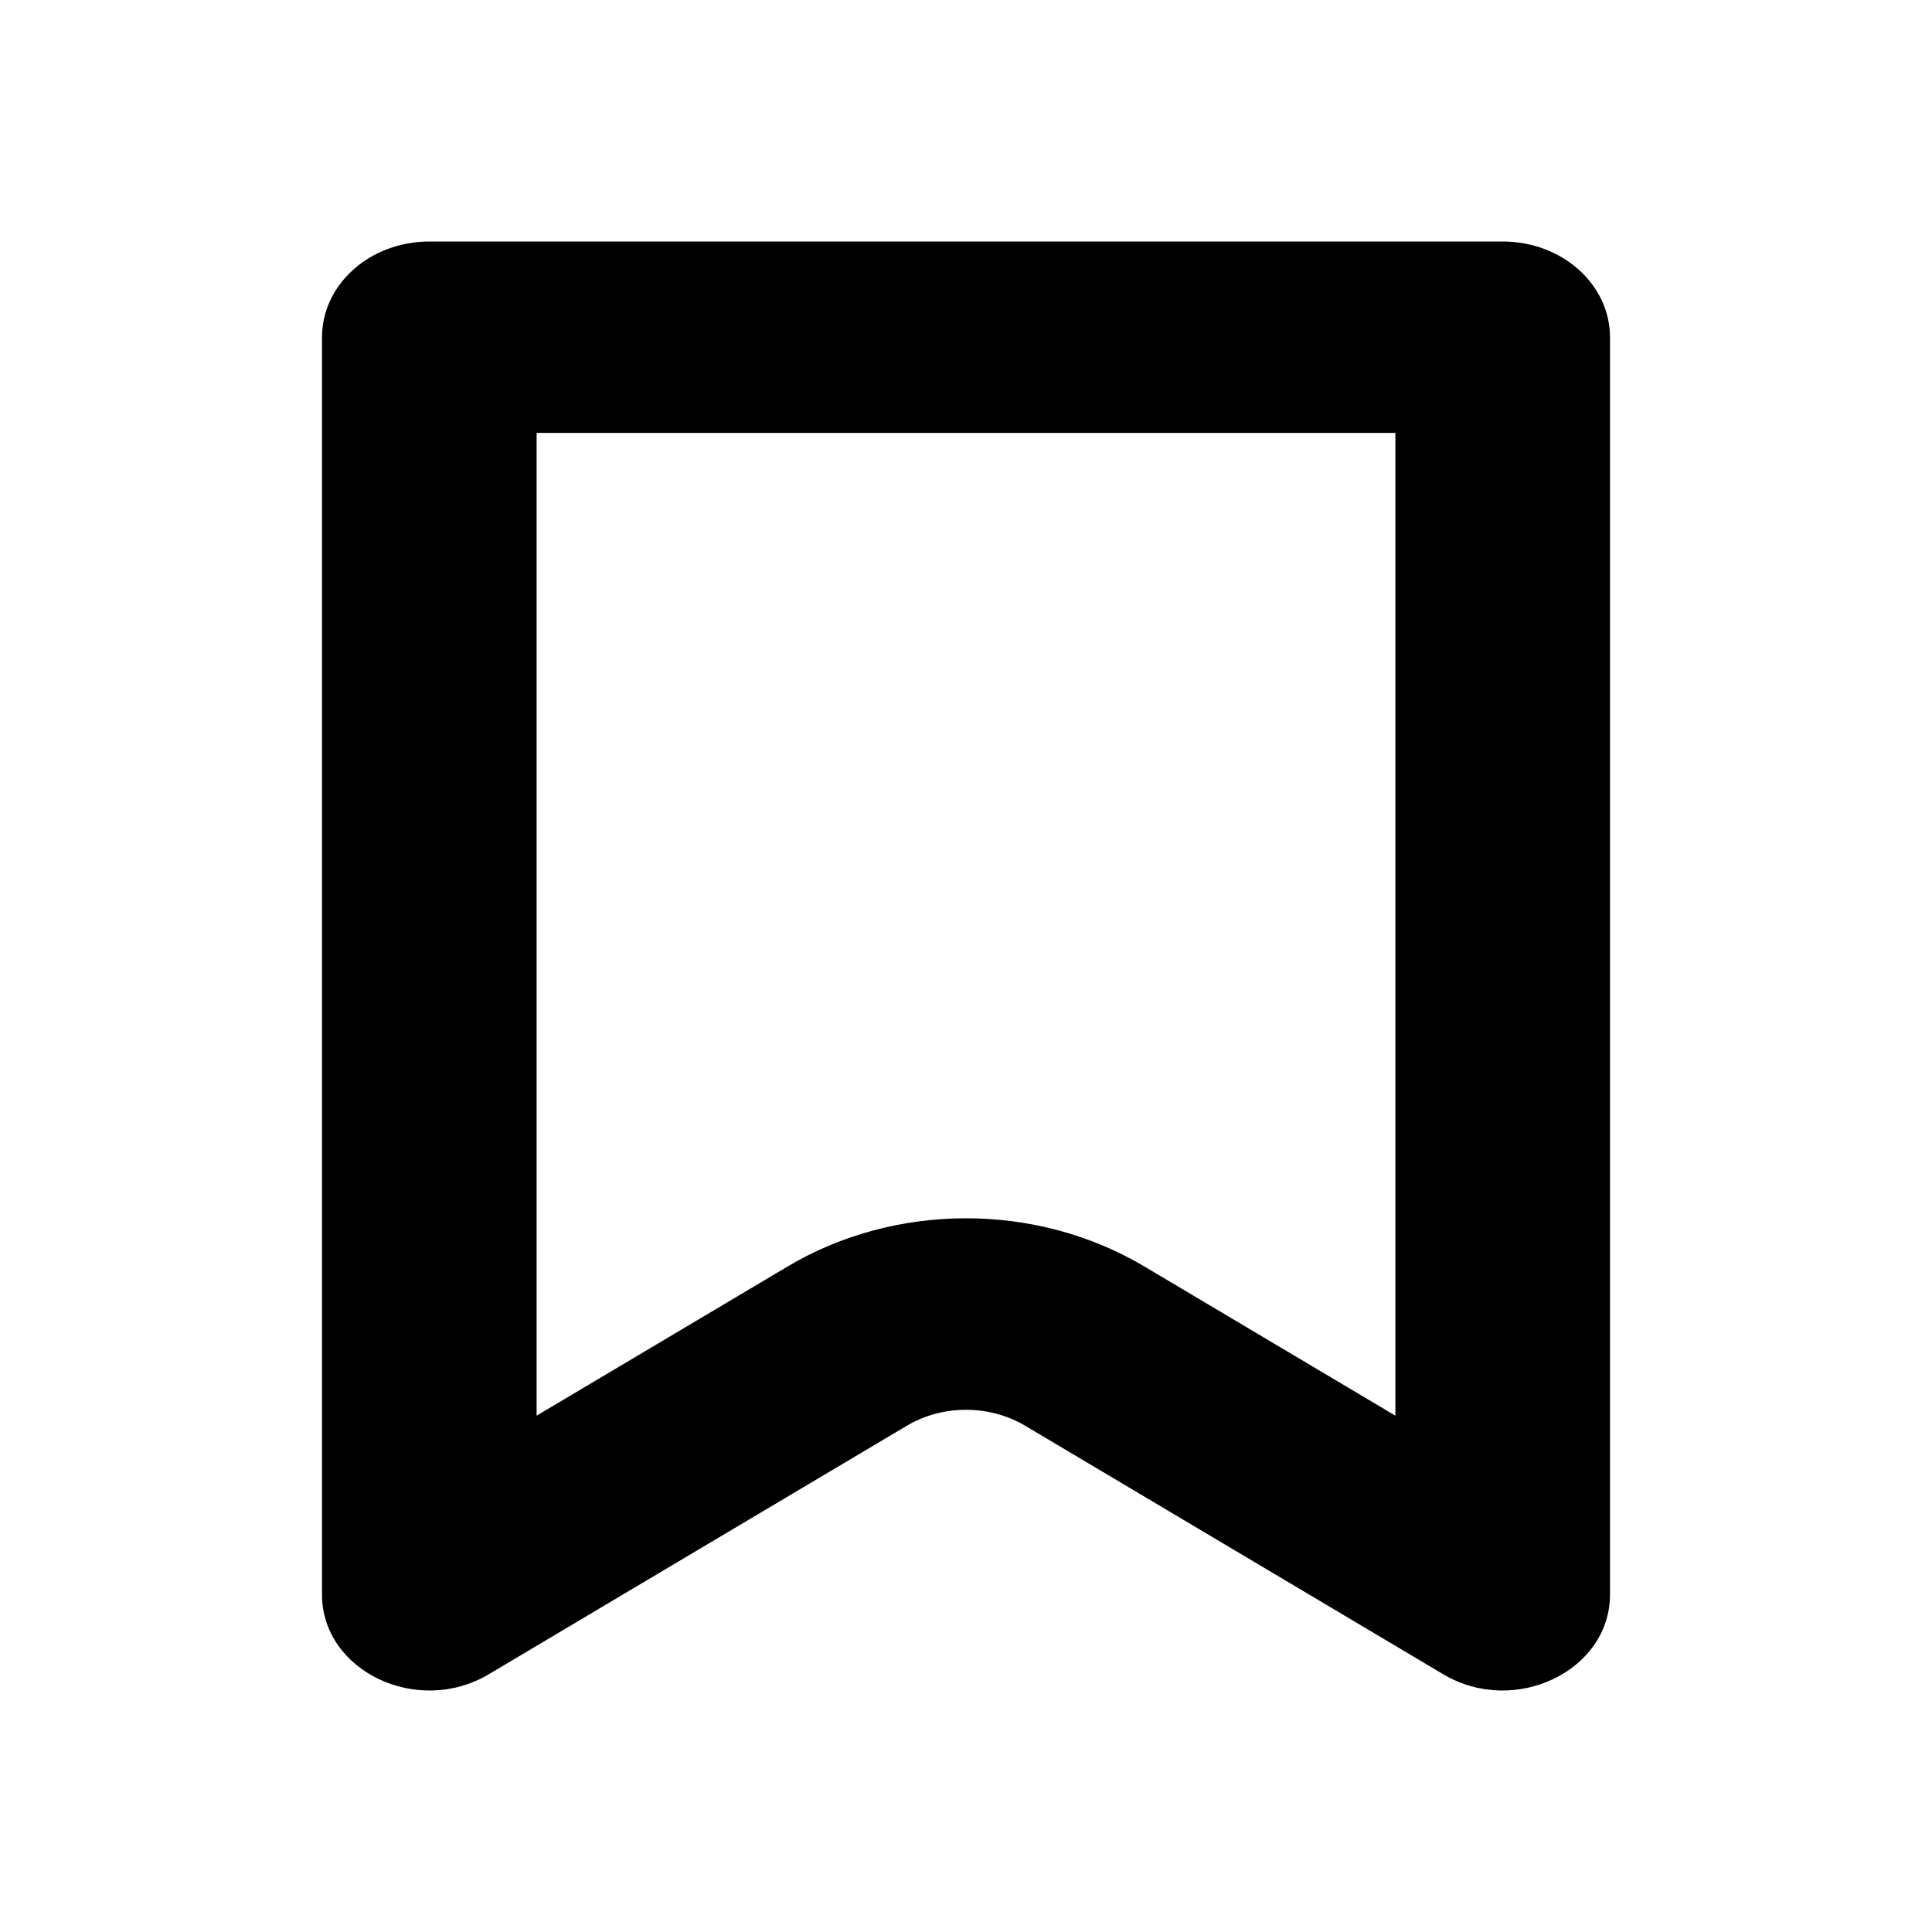
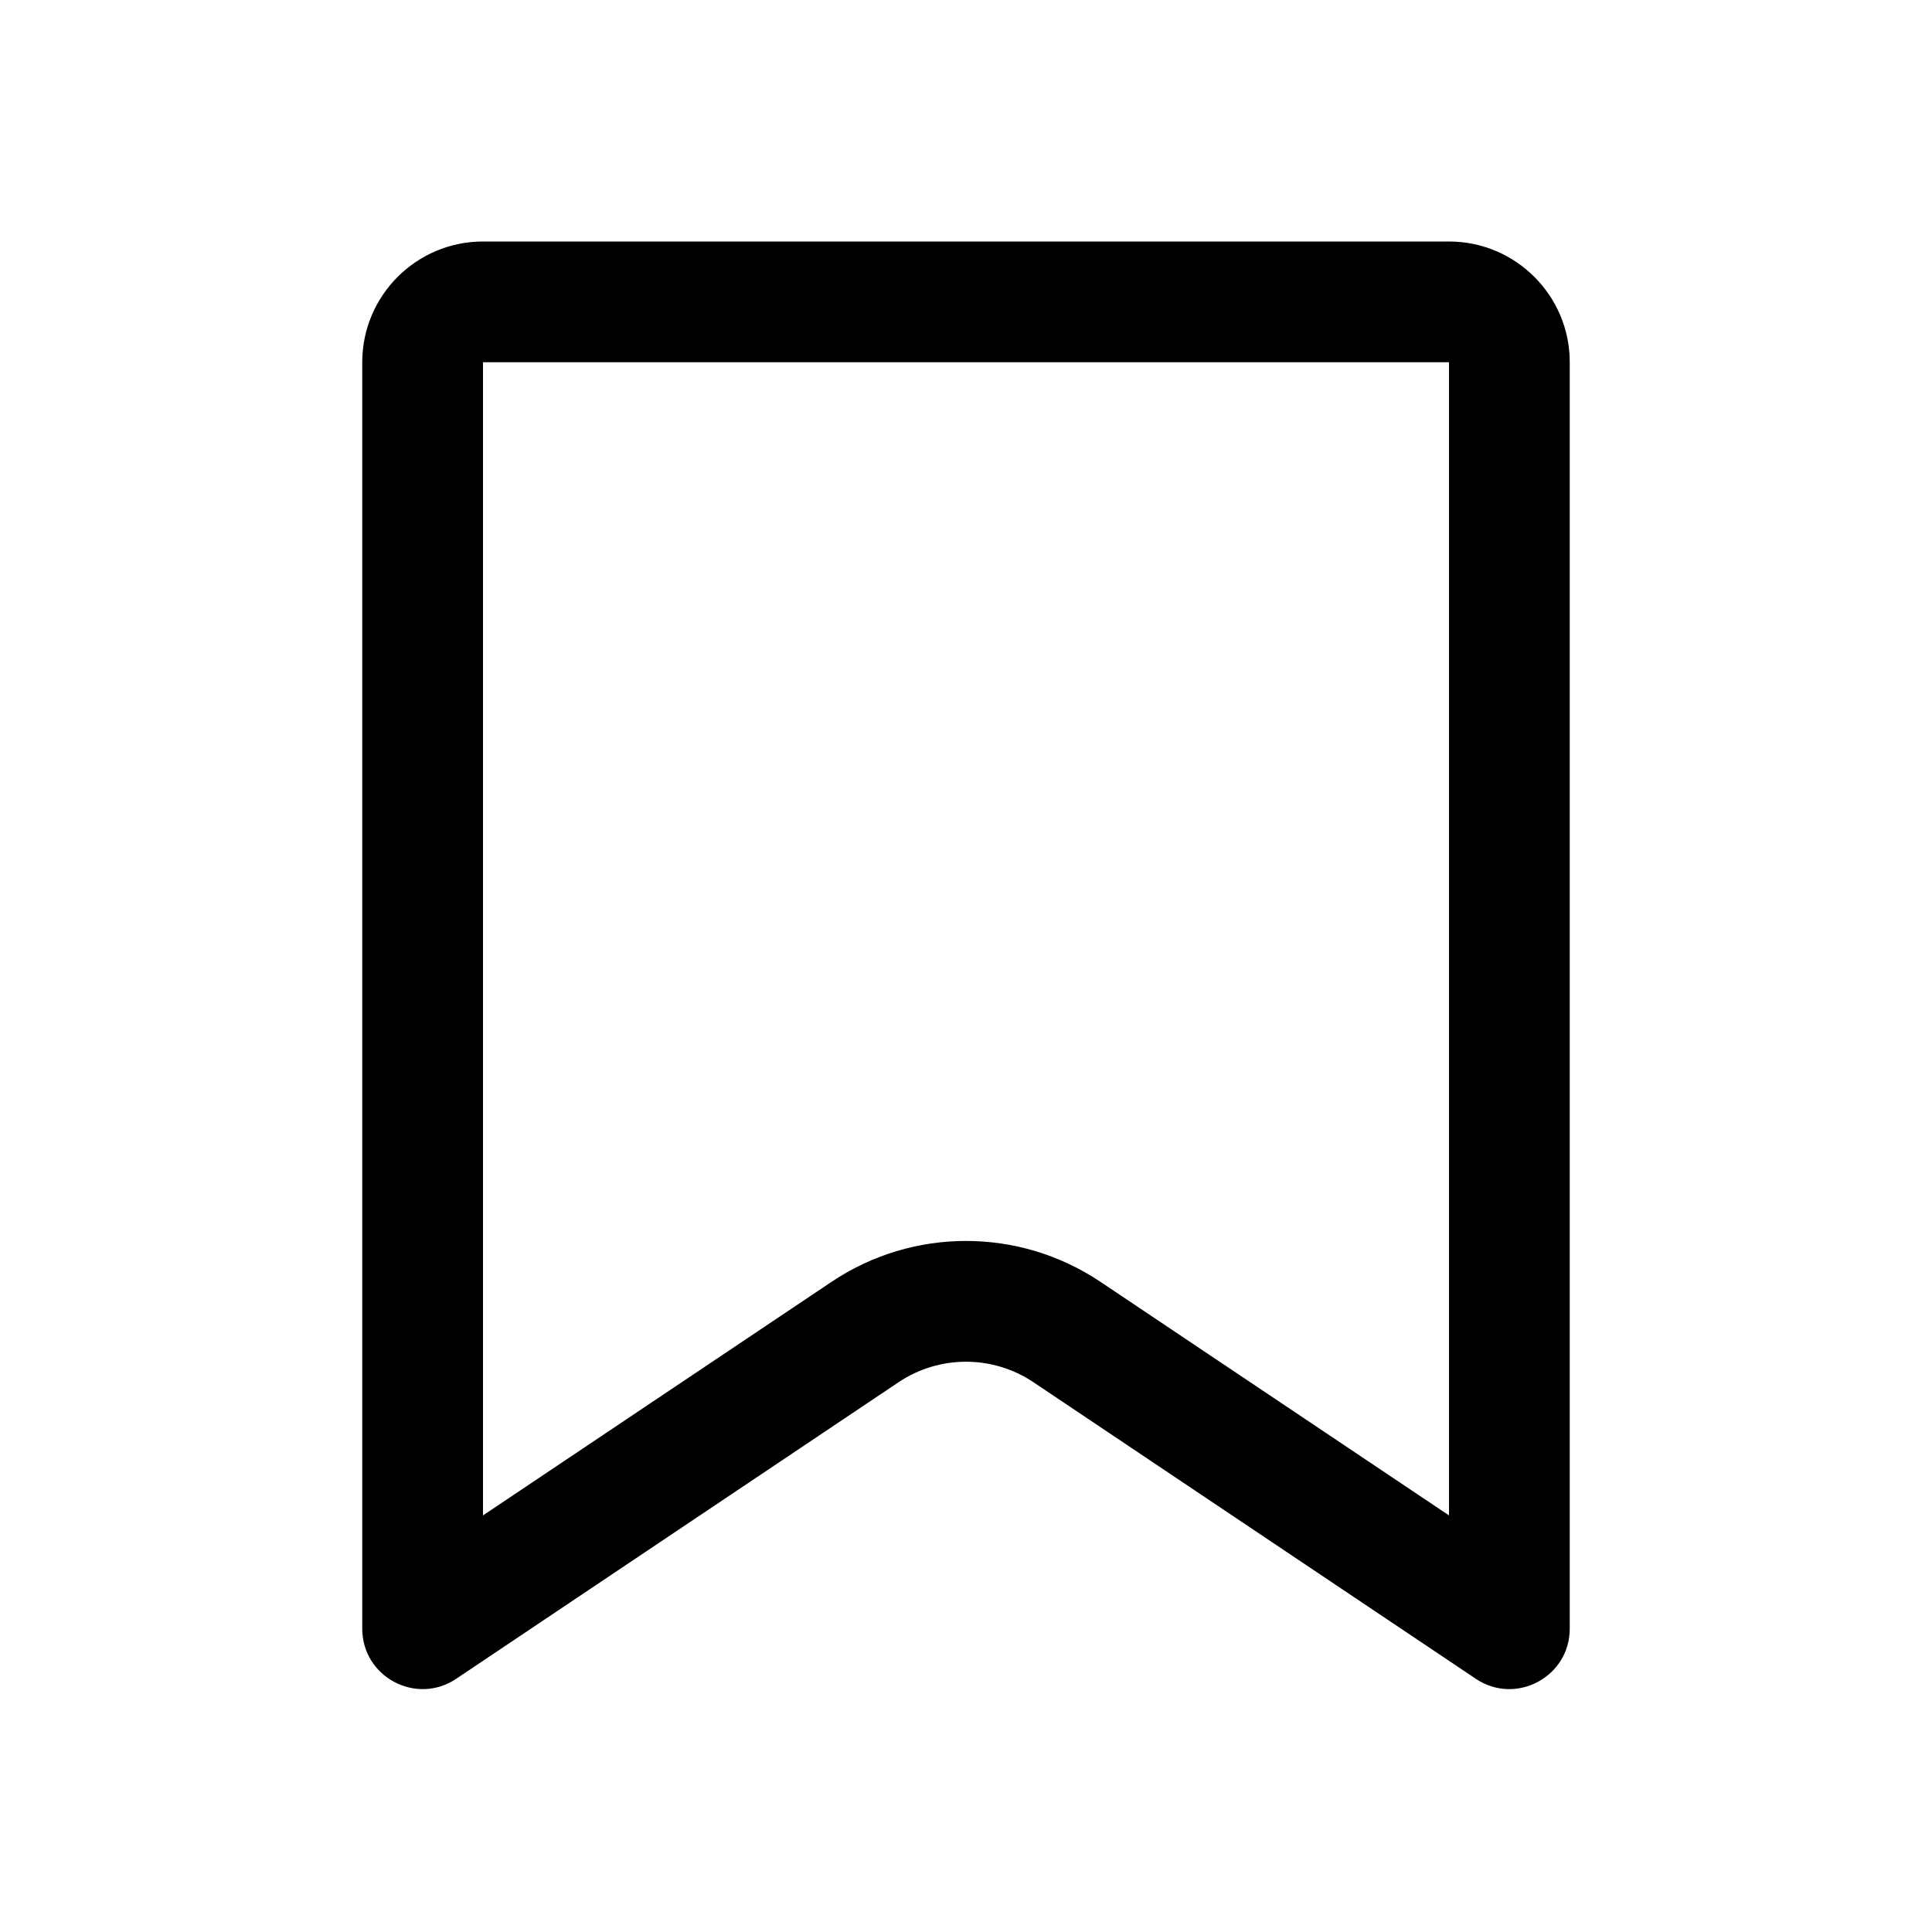
- <svg xmlns="http://www.w3.org/2000/svg" width="12" height="12" viewBox="0 0 12 12" fill="black">
-   <path fill-rule="evenodd" clip-rule="evenodd" d="M3.333 8.793L4.891 7.867C5.562 7.467 6.438 7.467 7.109 7.867L8.667 8.793V2.689H3.333V8.793ZM2 2.095V9.904C2 10.379 2.593 10.663 3.036 10.399L5.63 8.857C5.854 8.723 6.146 8.723 6.37 8.857L8.964 10.399C9.407 10.663 10 10.379 10 9.904V2.095C10 1.766 9.702 1.5 9.333 1.5H2.667C2.298 1.5 2 1.766 2 2.095Z" />
+ <svg xmlns="http://www.w3.org/2000/svg" width="16" height="16" viewBox="0 0 16 16" fill="black">
+   <path fill-rule="evenodd" clip-rule="evenodd" d="M12 3H4V12.55L6.886 10.616C7.56 10.164 8.44 10.164 9.114 10.616L12 12.55V3ZM4 2C3.448 2 3 2.448 3 3V13.488C3 13.887 3.446 14.126 3.778 13.903L7.443 11.446C7.78 11.221 8.22 11.221 8.557 11.446L12.222 13.903C12.554 14.126 13 13.887 13 13.488V3C13 2.448 12.552 2 12 2H4Z" />
</svg>
